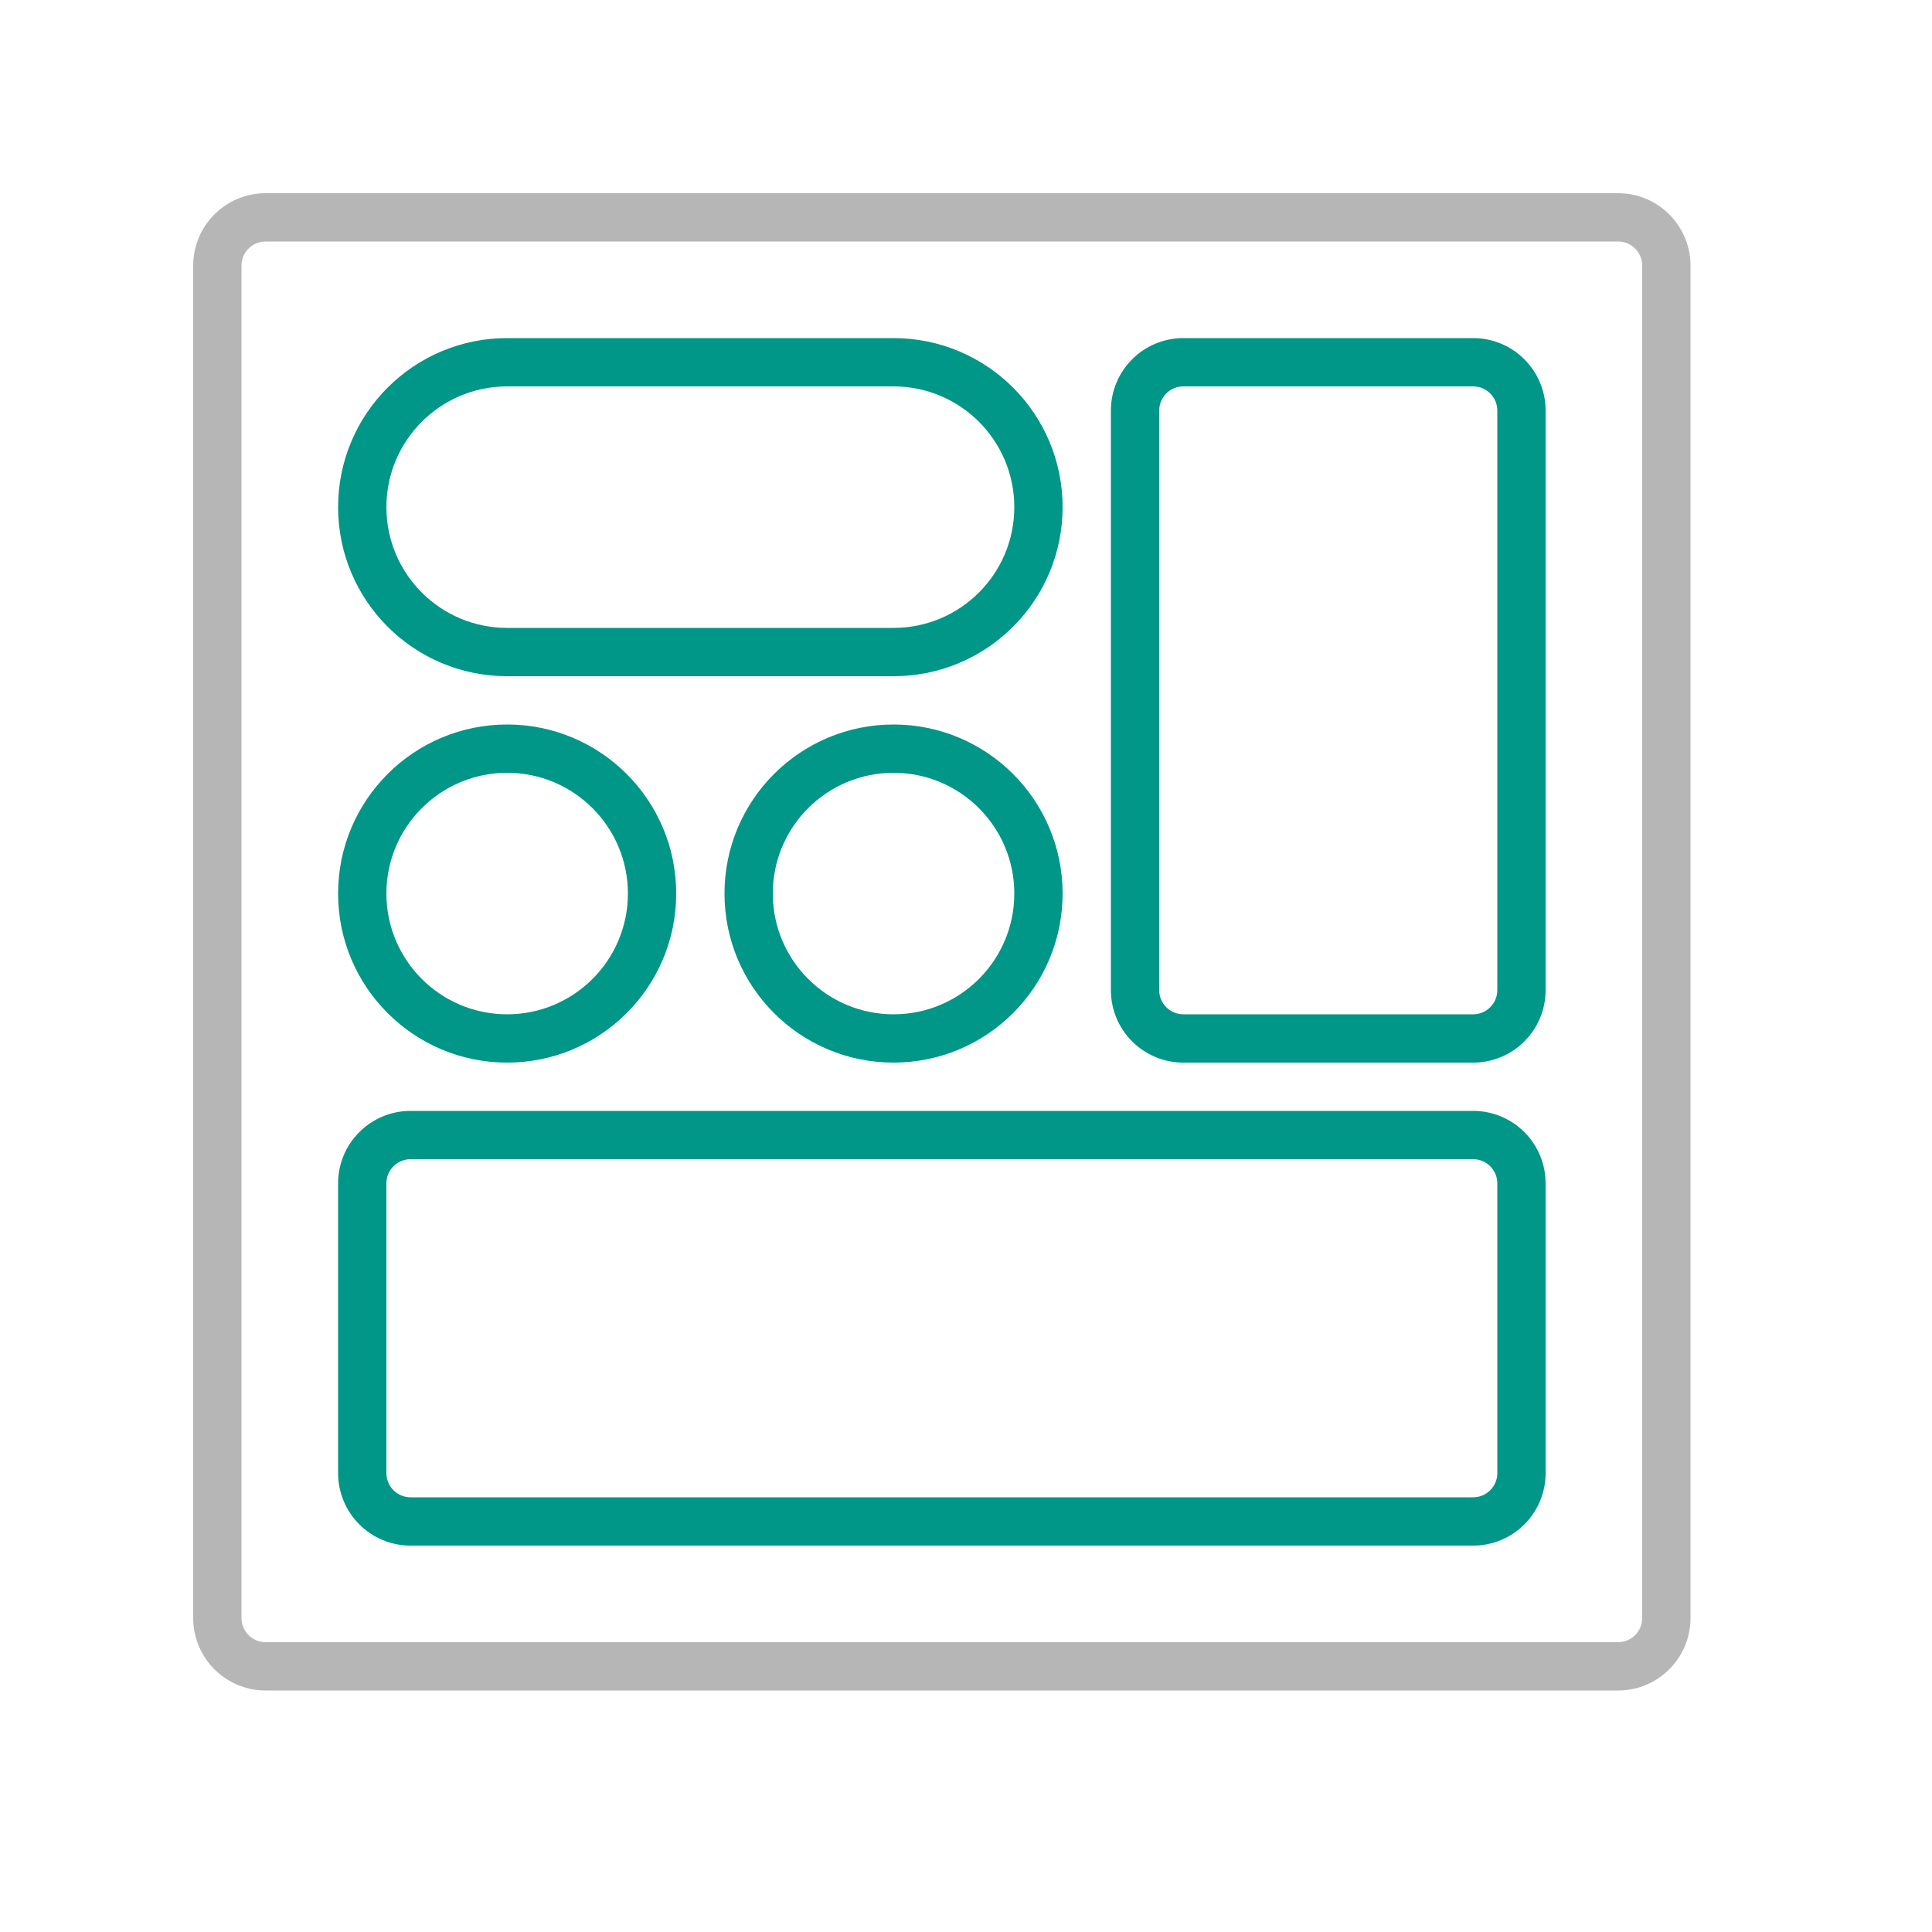
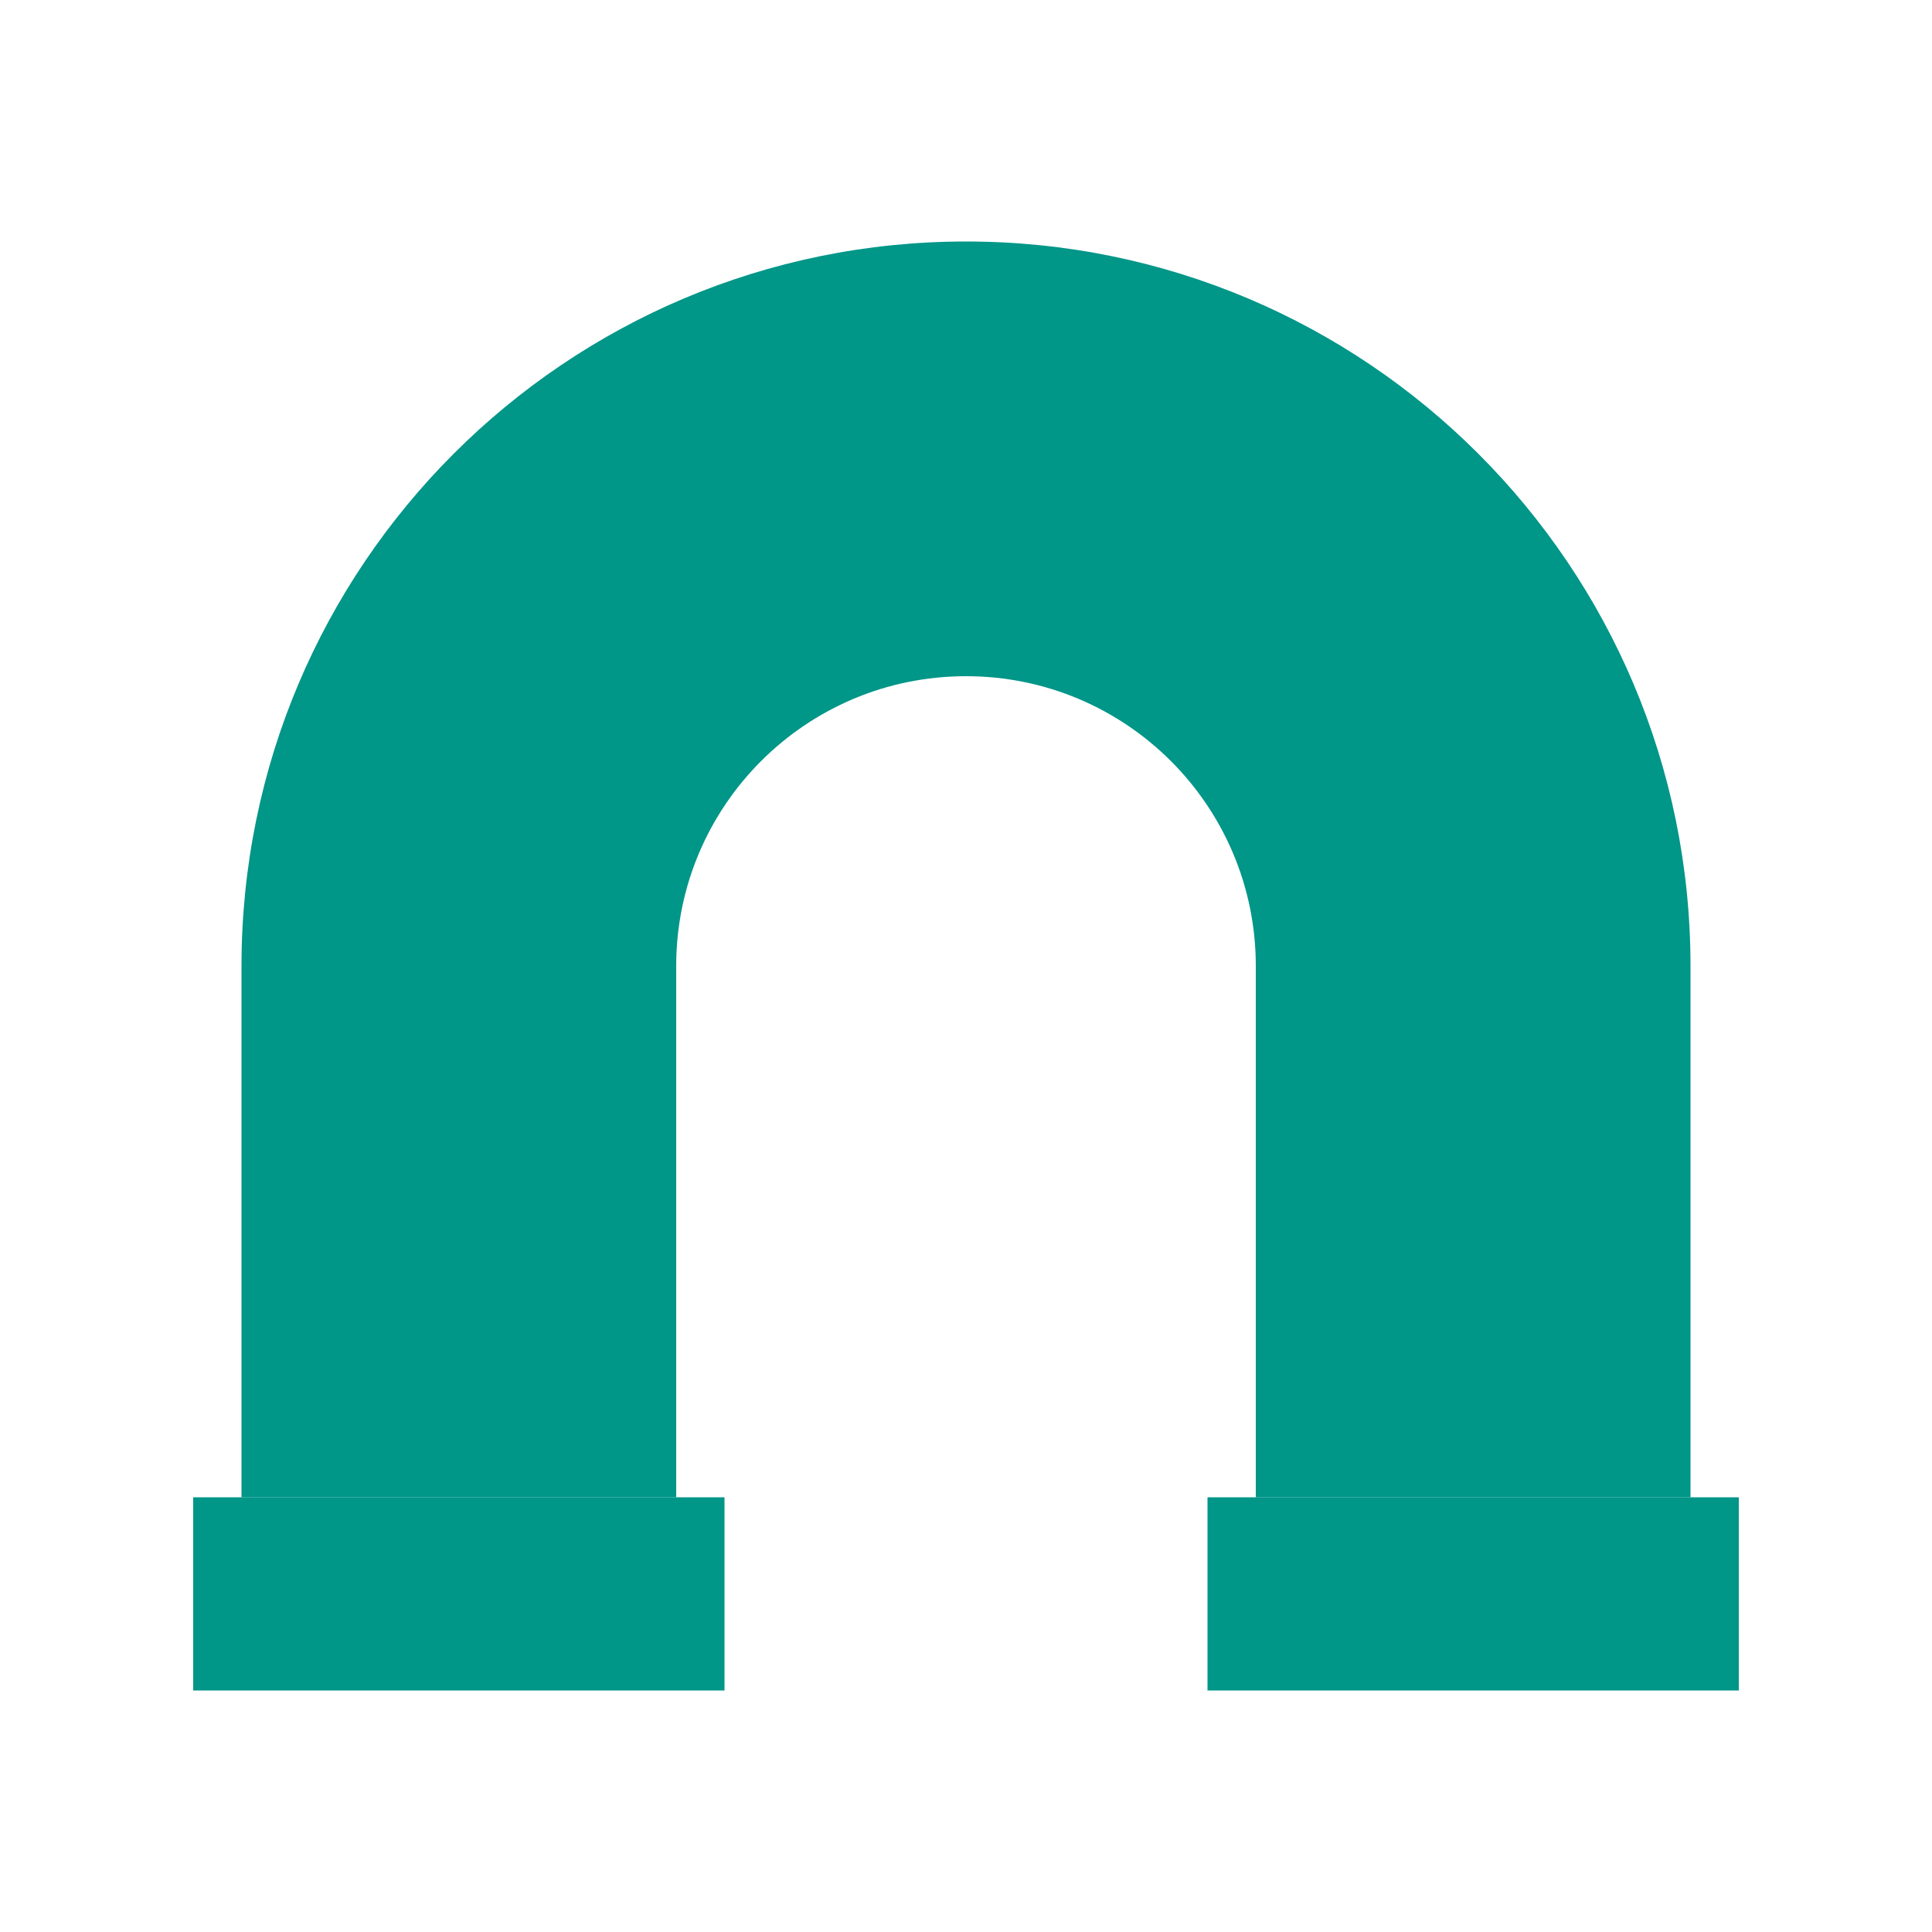
<svg xmlns="http://www.w3.org/2000/svg" width="40" height="40" viewBox="0 0 40 40">
-   <path d="M33.5,35H5.5A1.5,1.5,0,0,1,4,33.5V5.5A1.5,1.5,0,0,1,5.5,4h28A1.5,1.5,0,0,1,35,5.5v28A1.5,1.5,0,0,1,33.5,35ZM5.5,5a.5.5,0,0,0-.5.5v28a.5.5,0,0,0,.5.5h28a.5.5,0,0,0,.5-.5V5.5a.5.5,0,0,0-.5-.5Z" style="fill:#b6b6b6" />
-   <path d="M30.5,32H8.5A1.5,1.5,0,0,1,7,30.5v-6A1.5,1.5,0,0,1,8.5,23h22A1.5,1.5,0,0,1,32,24.5v6A1.5,1.5,0,0,1,30.5,32Zm-22-8a.5.5,0,0,0-.5.5v6a.5.5,0,0,0,.5.5h22a.5.5,0,0,0,.5-.5v-6a.5.5,0,0,0-.5-.5Zm22-2h-6A1.5,1.5,0,0,1,23,20.5V8.5A1.5,1.5,0,0,1,24.5,7h6A1.5,1.5,0,0,1,32,8.5v12A1.5,1.5,0,0,1,30.5,22Zm-6-14a.5.5,0,0,0-.5.5v12a.5.5,0,0,0,.5.5h6a.5.5,0,0,0,.5-.5V8.5a.5.5,0,0,0-.5-.5Zm-6,6h-8a3.5,3.5,0,0,1,0-7h8a3.5,3.5,0,0,1,0,7Zm-8-6a2.5,2.5,0,0,0,0,5h8a2.5,2.5,0,0,0,0-5Zm8,14A3.5,3.5,0,1,1,22,18.5,3.5,3.5,0,0,1,18.5,22Zm0-6A2.5,2.5,0,1,0,21,18.5,2.5,2.5,0,0,0,18.5,16Zm-8,6A3.5,3.5,0,1,1,14,18.5,3.5,3.5,0,0,1,10.5,22Zm0-6A2.5,2.5,0,1,0,13,18.5,2.5,2.5,0,0,0,10.5,16Z" style="fill:#009688" />
+   <path d="M20 5 A15 15 0 0 0 5 20 v11 h9 v-11 a6 6 0 0 1 12 0 v11 h9 v-11 A15 15 0 0 0 20 5 Z" style="fill:#009688" />
+   <rect x="4" y="31" width="11" height="4" style="fill:#009688" />
+   <rect x="25" y="31" width="11" height="4" style="fill:#009688" />
</svg>
